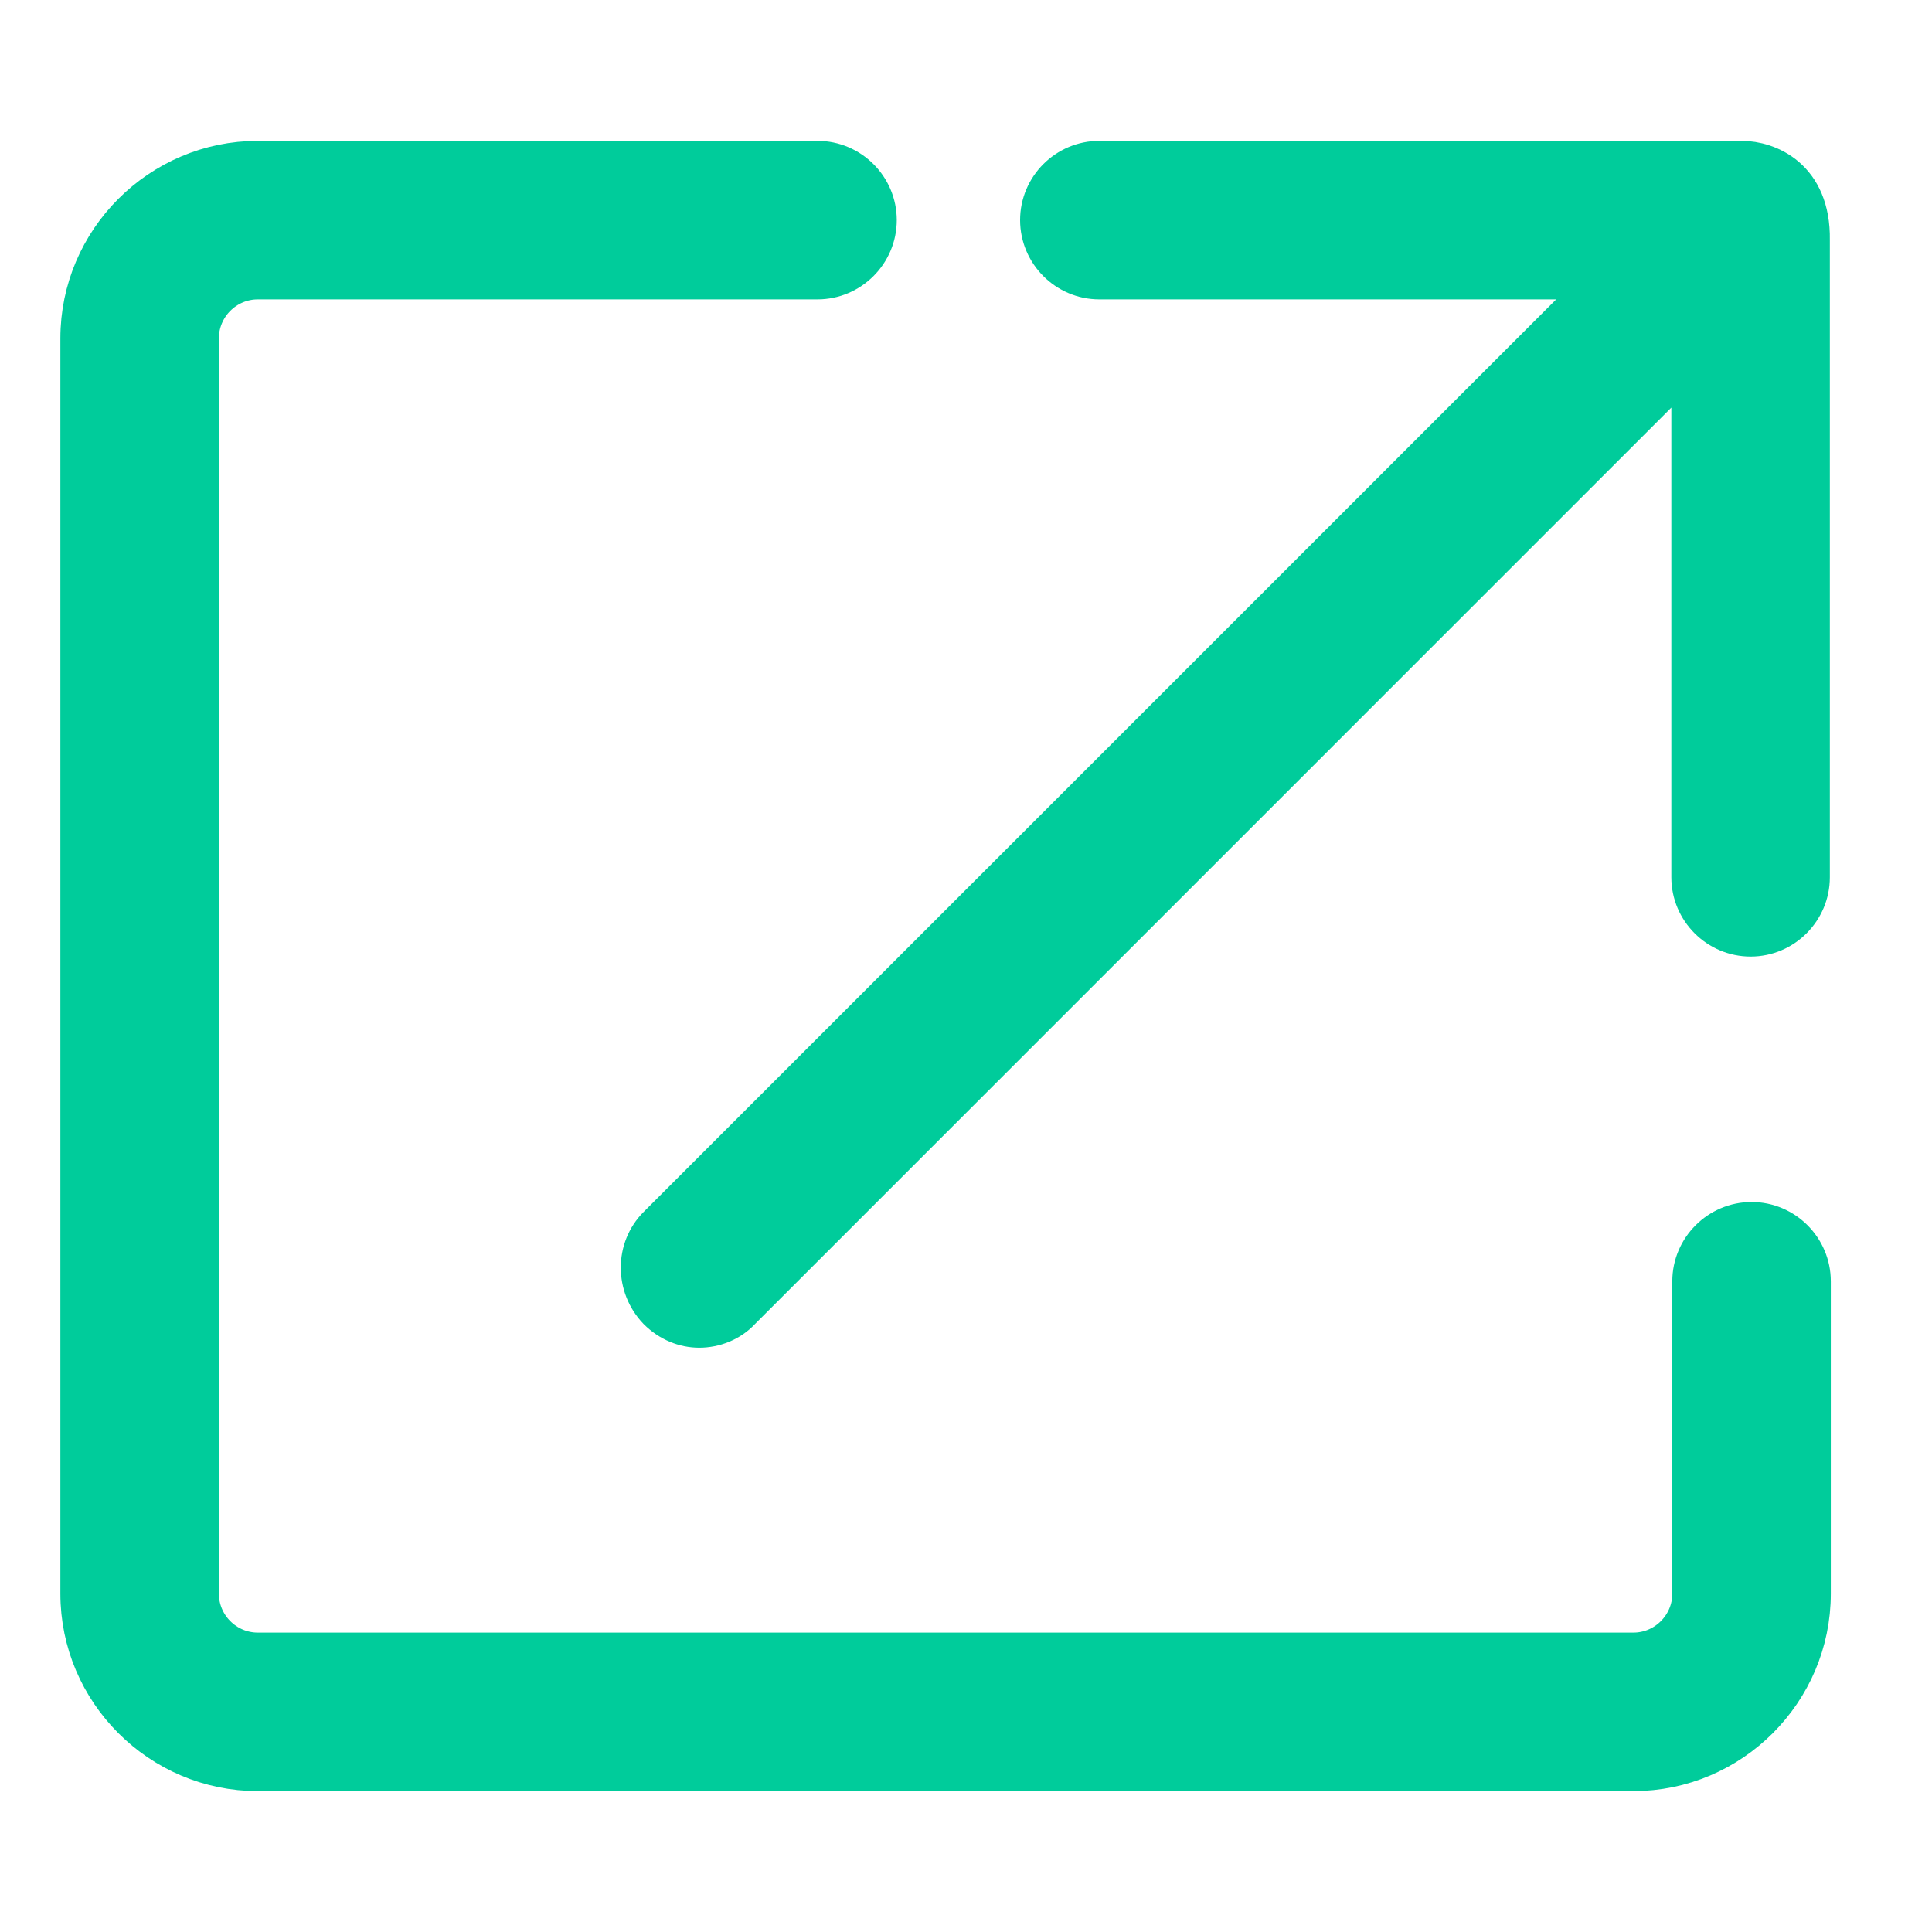
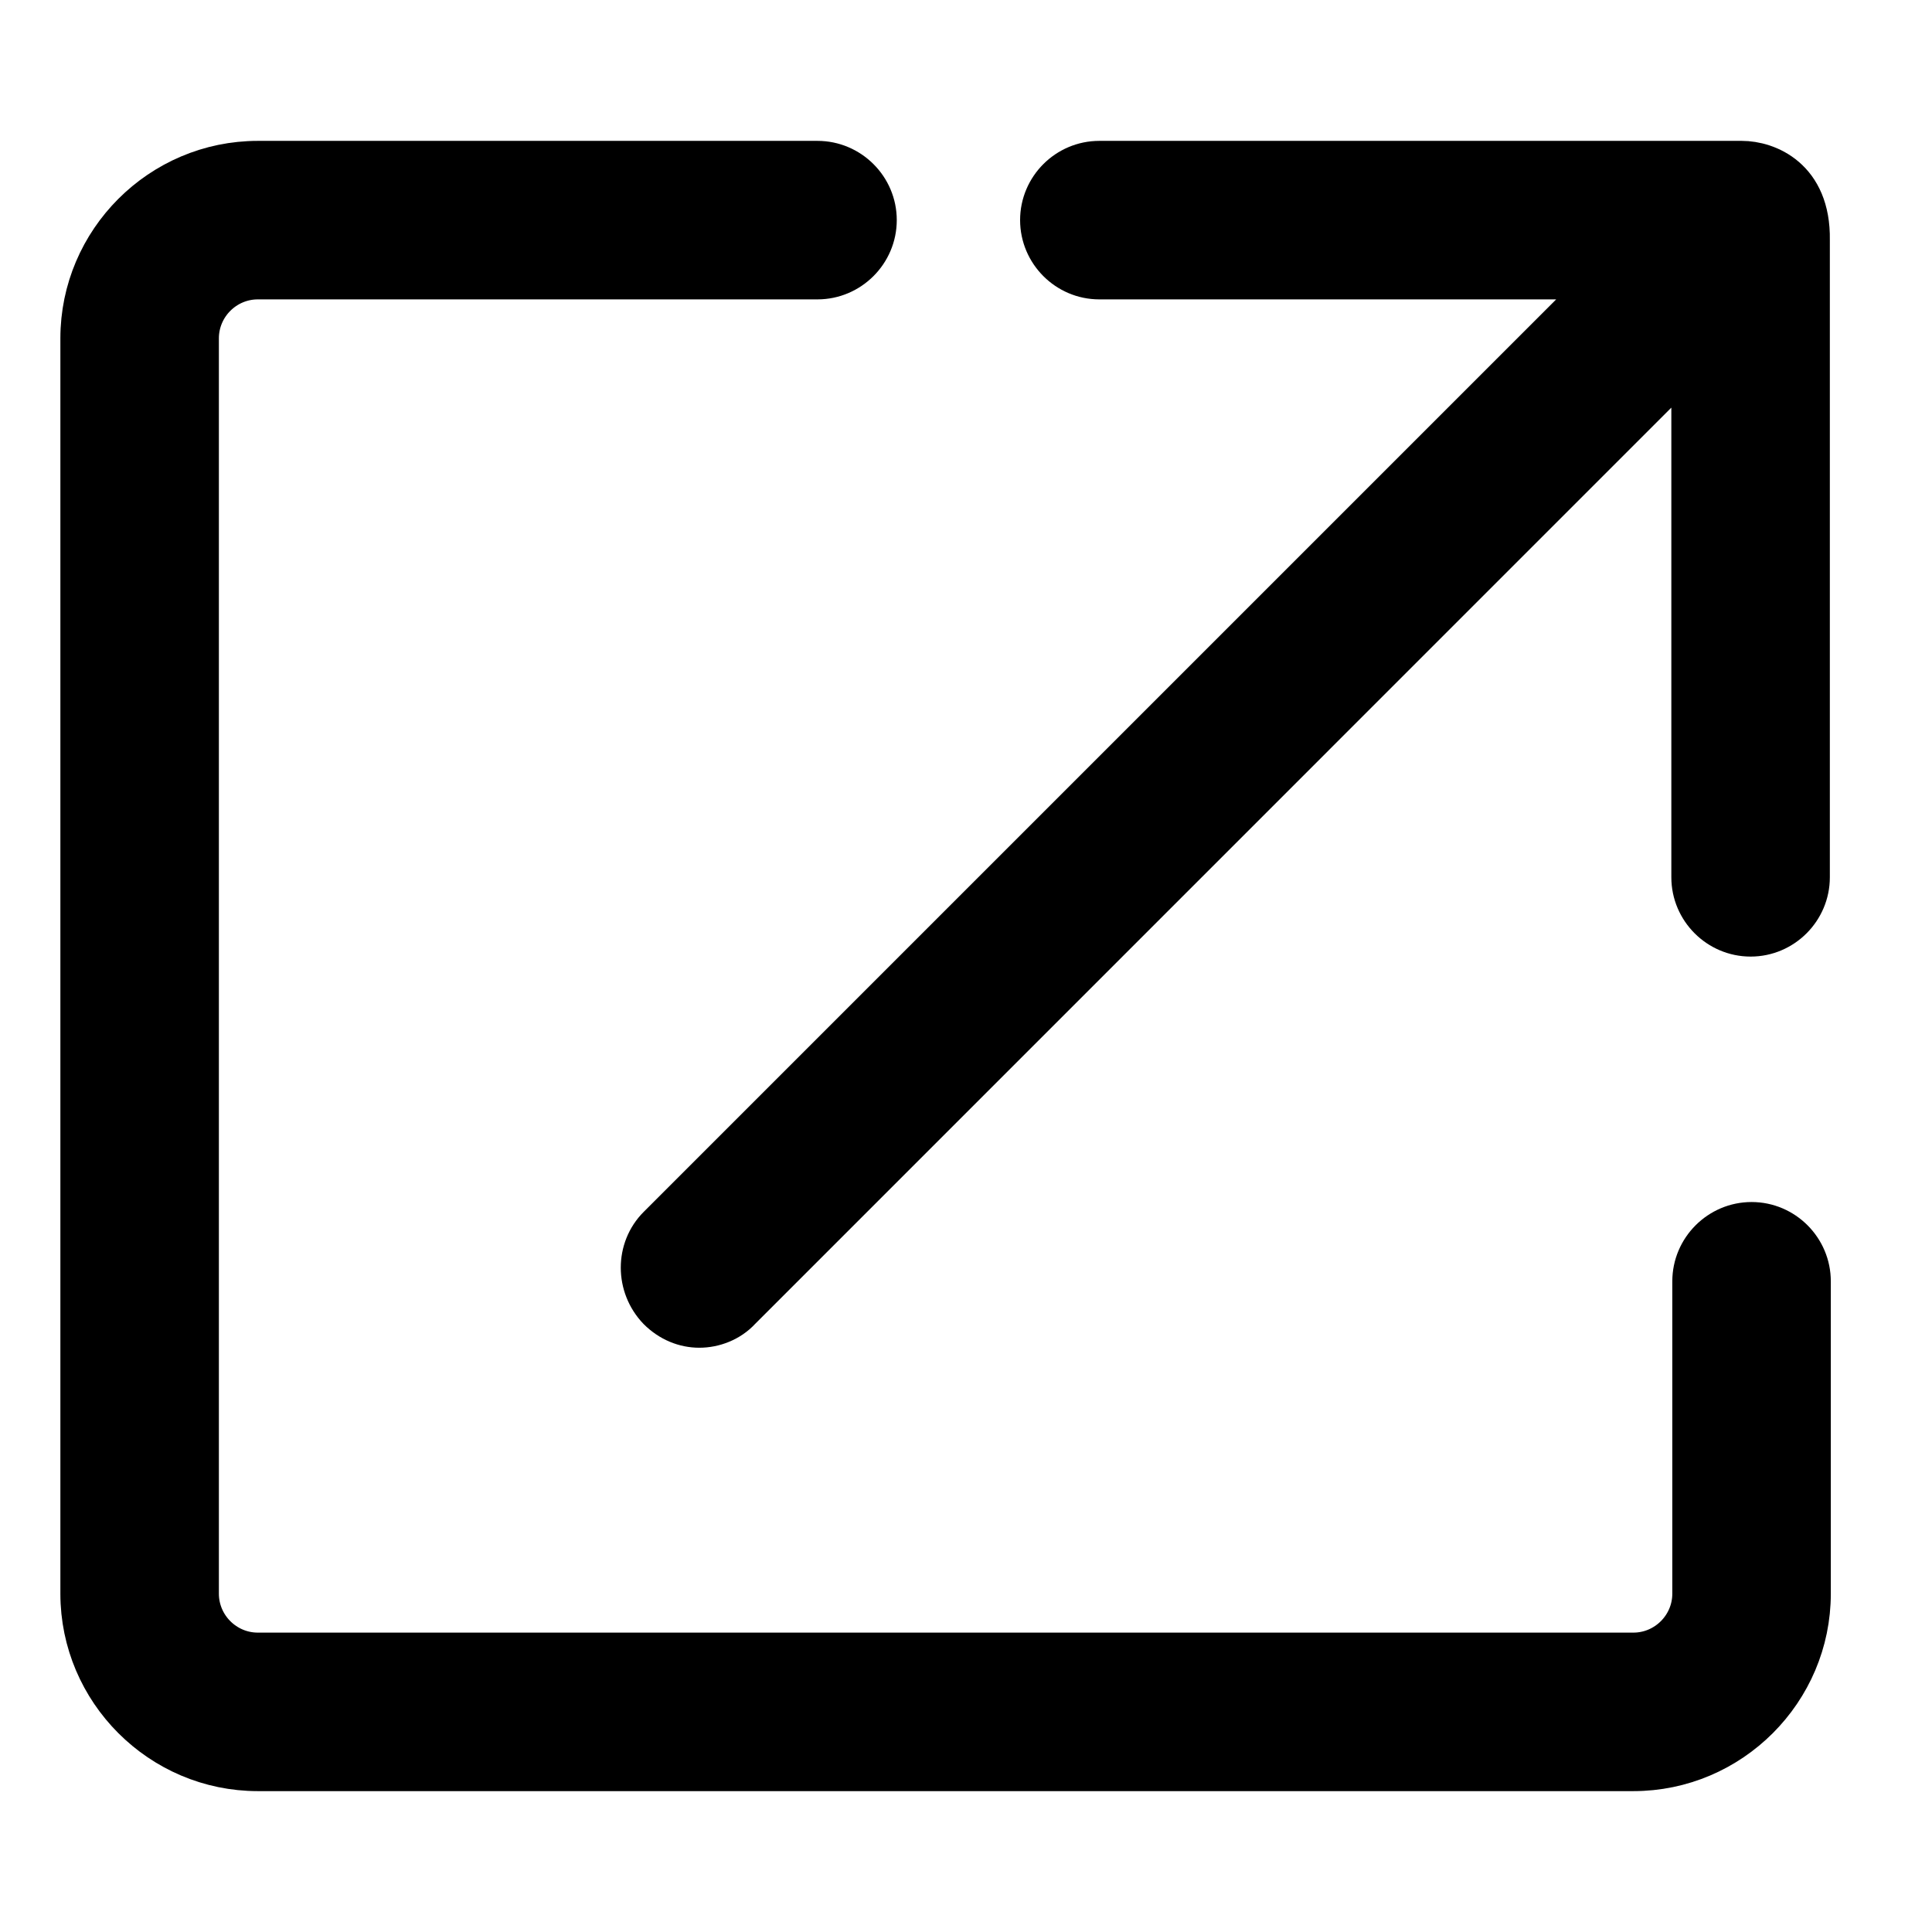
<svg xmlns="http://www.w3.org/2000/svg" width="24" height="24" viewBox="0 0 24 24" fill="none">
-   <path d="M21.024 15.917C21.024 15.513 21.355 15.182 21.759 15.182C22.163 15.182 22.493 15.513 22.493 15.917V19.797C22.493 21.009 21.502 22 20.29 22H3.203C1.991 22 1 21.009 1 19.797V4.203C1 2.991 1.991 2 3.203 2H10.155C10.559 2 10.89 2.33 10.89 2.734C10.89 3.138 10.559 3.469 10.155 3.469H3.203C2.799 3.469 2.469 3.799 2.469 4.203V19.797C2.469 20.201 2.799 20.531 3.203 20.531H20.29C20.694 20.531 21.024 20.201 21.024 19.797V15.917Z" fill="#00CC9B" />
-   <path d="M13.656 2H21.637C21.955 2 22.493 2.208 22.481 2.979V10.898C22.481 11.302 22.151 11.633 21.747 11.633C21.343 11.633 21.012 11.302 21.012 10.898V4.46L9.201 16.272C9.066 16.419 8.87 16.492 8.687 16.492C8.503 16.492 8.32 16.419 8.173 16.272C7.891 15.978 7.891 15.513 8.173 15.231L19.935 3.469H13.656C13.252 3.469 12.922 3.138 12.922 2.734C12.922 2.33 13.252 2 13.656 2Z" fill="#00CC9B" />
-   <path d="M21.024 15.917C21.024 15.513 21.355 15.182 21.759 15.182C22.163 15.182 22.493 15.513 22.493 15.917V19.797C22.493 21.009 21.502 22 20.29 22H3.203C1.991 22 1 21.009 1 19.797V4.203C1 2.991 1.991 2 3.203 2H10.155C10.559 2 10.89 2.33 10.89 2.734C10.89 3.138 10.559 3.469 10.155 3.469H3.203C2.799 3.469 2.469 3.799 2.469 4.203V19.797C2.469 20.201 2.799 20.531 3.203 20.531H20.29C20.694 20.531 21.024 20.201 21.024 19.797V15.917Z" stroke="#00CC9B" stroke-width="0.5" />
-   <path d="M13.656 2H21.637C21.955 2 22.493 2.208 22.481 2.979V10.898C22.481 11.302 22.151 11.633 21.747 11.633C21.343 11.633 21.012 11.302 21.012 10.898V4.46L9.201 16.272C9.066 16.419 8.87 16.492 8.687 16.492C8.503 16.492 8.32 16.419 8.173 16.272C7.891 15.978 7.891 15.513 8.173 15.231L19.935 3.469H13.656C13.252 3.469 12.922 3.138 12.922 2.734C12.922 2.33 13.252 2 13.656 2Z" stroke="#00CC9B" stroke-width="0.5" />
+   <path d="M21.024 15.917C21.024 15.513 21.355 15.182 21.759 15.182C22.163 15.182 22.493 15.513 22.493 15.917V19.797C22.493 21.009 21.502 22 20.29 22H3.203C1.991 22 1 21.009 1 19.797V4.203C1 2.991 1.991 2 3.203 2H10.155C10.559 2 10.89 2.33 10.89 2.734C10.89 3.138 10.559 3.469 10.155 3.469H3.203C2.799 3.469 2.469 3.799 2.469 4.203V19.797C2.469 20.201 2.799 20.531 3.203 20.531H20.29C20.694 20.531 21.024 20.201 21.024 19.797V15.917Z" fill="currentColor" />
+   <path d="M13.656 2H21.637C21.955 2 22.493 2.208 22.481 2.979V10.898C22.481 11.302 22.151 11.633 21.747 11.633C21.343 11.633 21.012 11.302 21.012 10.898V4.46L9.201 16.272C9.066 16.419 8.87 16.492 8.687 16.492C8.503 16.492 8.32 16.419 8.173 16.272C7.891 15.978 7.891 15.513 8.173 15.231L19.935 3.469H13.656C13.252 3.469 12.922 3.138 12.922 2.734C12.922 2.33 13.252 2 13.656 2Z" fill="currentColor" />
+   <path d="M21.024 15.917C21.024 15.513 21.355 15.182 21.759 15.182C22.163 15.182 22.493 15.513 22.493 15.917V19.797C22.493 21.009 21.502 22 20.29 22H3.203C1.991 22 1 21.009 1 19.797V4.203C1 2.991 1.991 2 3.203 2H10.155C10.559 2 10.89 2.33 10.89 2.734C10.89 3.138 10.559 3.469 10.155 3.469H3.203C2.799 3.469 2.469 3.799 2.469 4.203V19.797C2.469 20.201 2.799 20.531 3.203 20.531H20.29C20.694 20.531 21.024 20.201 21.024 19.797V15.917Z" stroke="currentColor" stroke-width="0.5" />
+   <path d="M13.656 2H21.637C21.955 2 22.493 2.208 22.481 2.979V10.898C22.481 11.302 22.151 11.633 21.747 11.633C21.343 11.633 21.012 11.302 21.012 10.898V4.46L9.201 16.272C9.066 16.419 8.87 16.492 8.687 16.492C8.503 16.492 8.32 16.419 8.173 16.272C7.891 15.978 7.891 15.513 8.173 15.231L19.935 3.469H13.656C13.252 3.469 12.922 3.138 12.922 2.734C12.922 2.33 13.252 2 13.656 2Z" stroke="currentColor" stroke-width="0.5" />
</svg>
